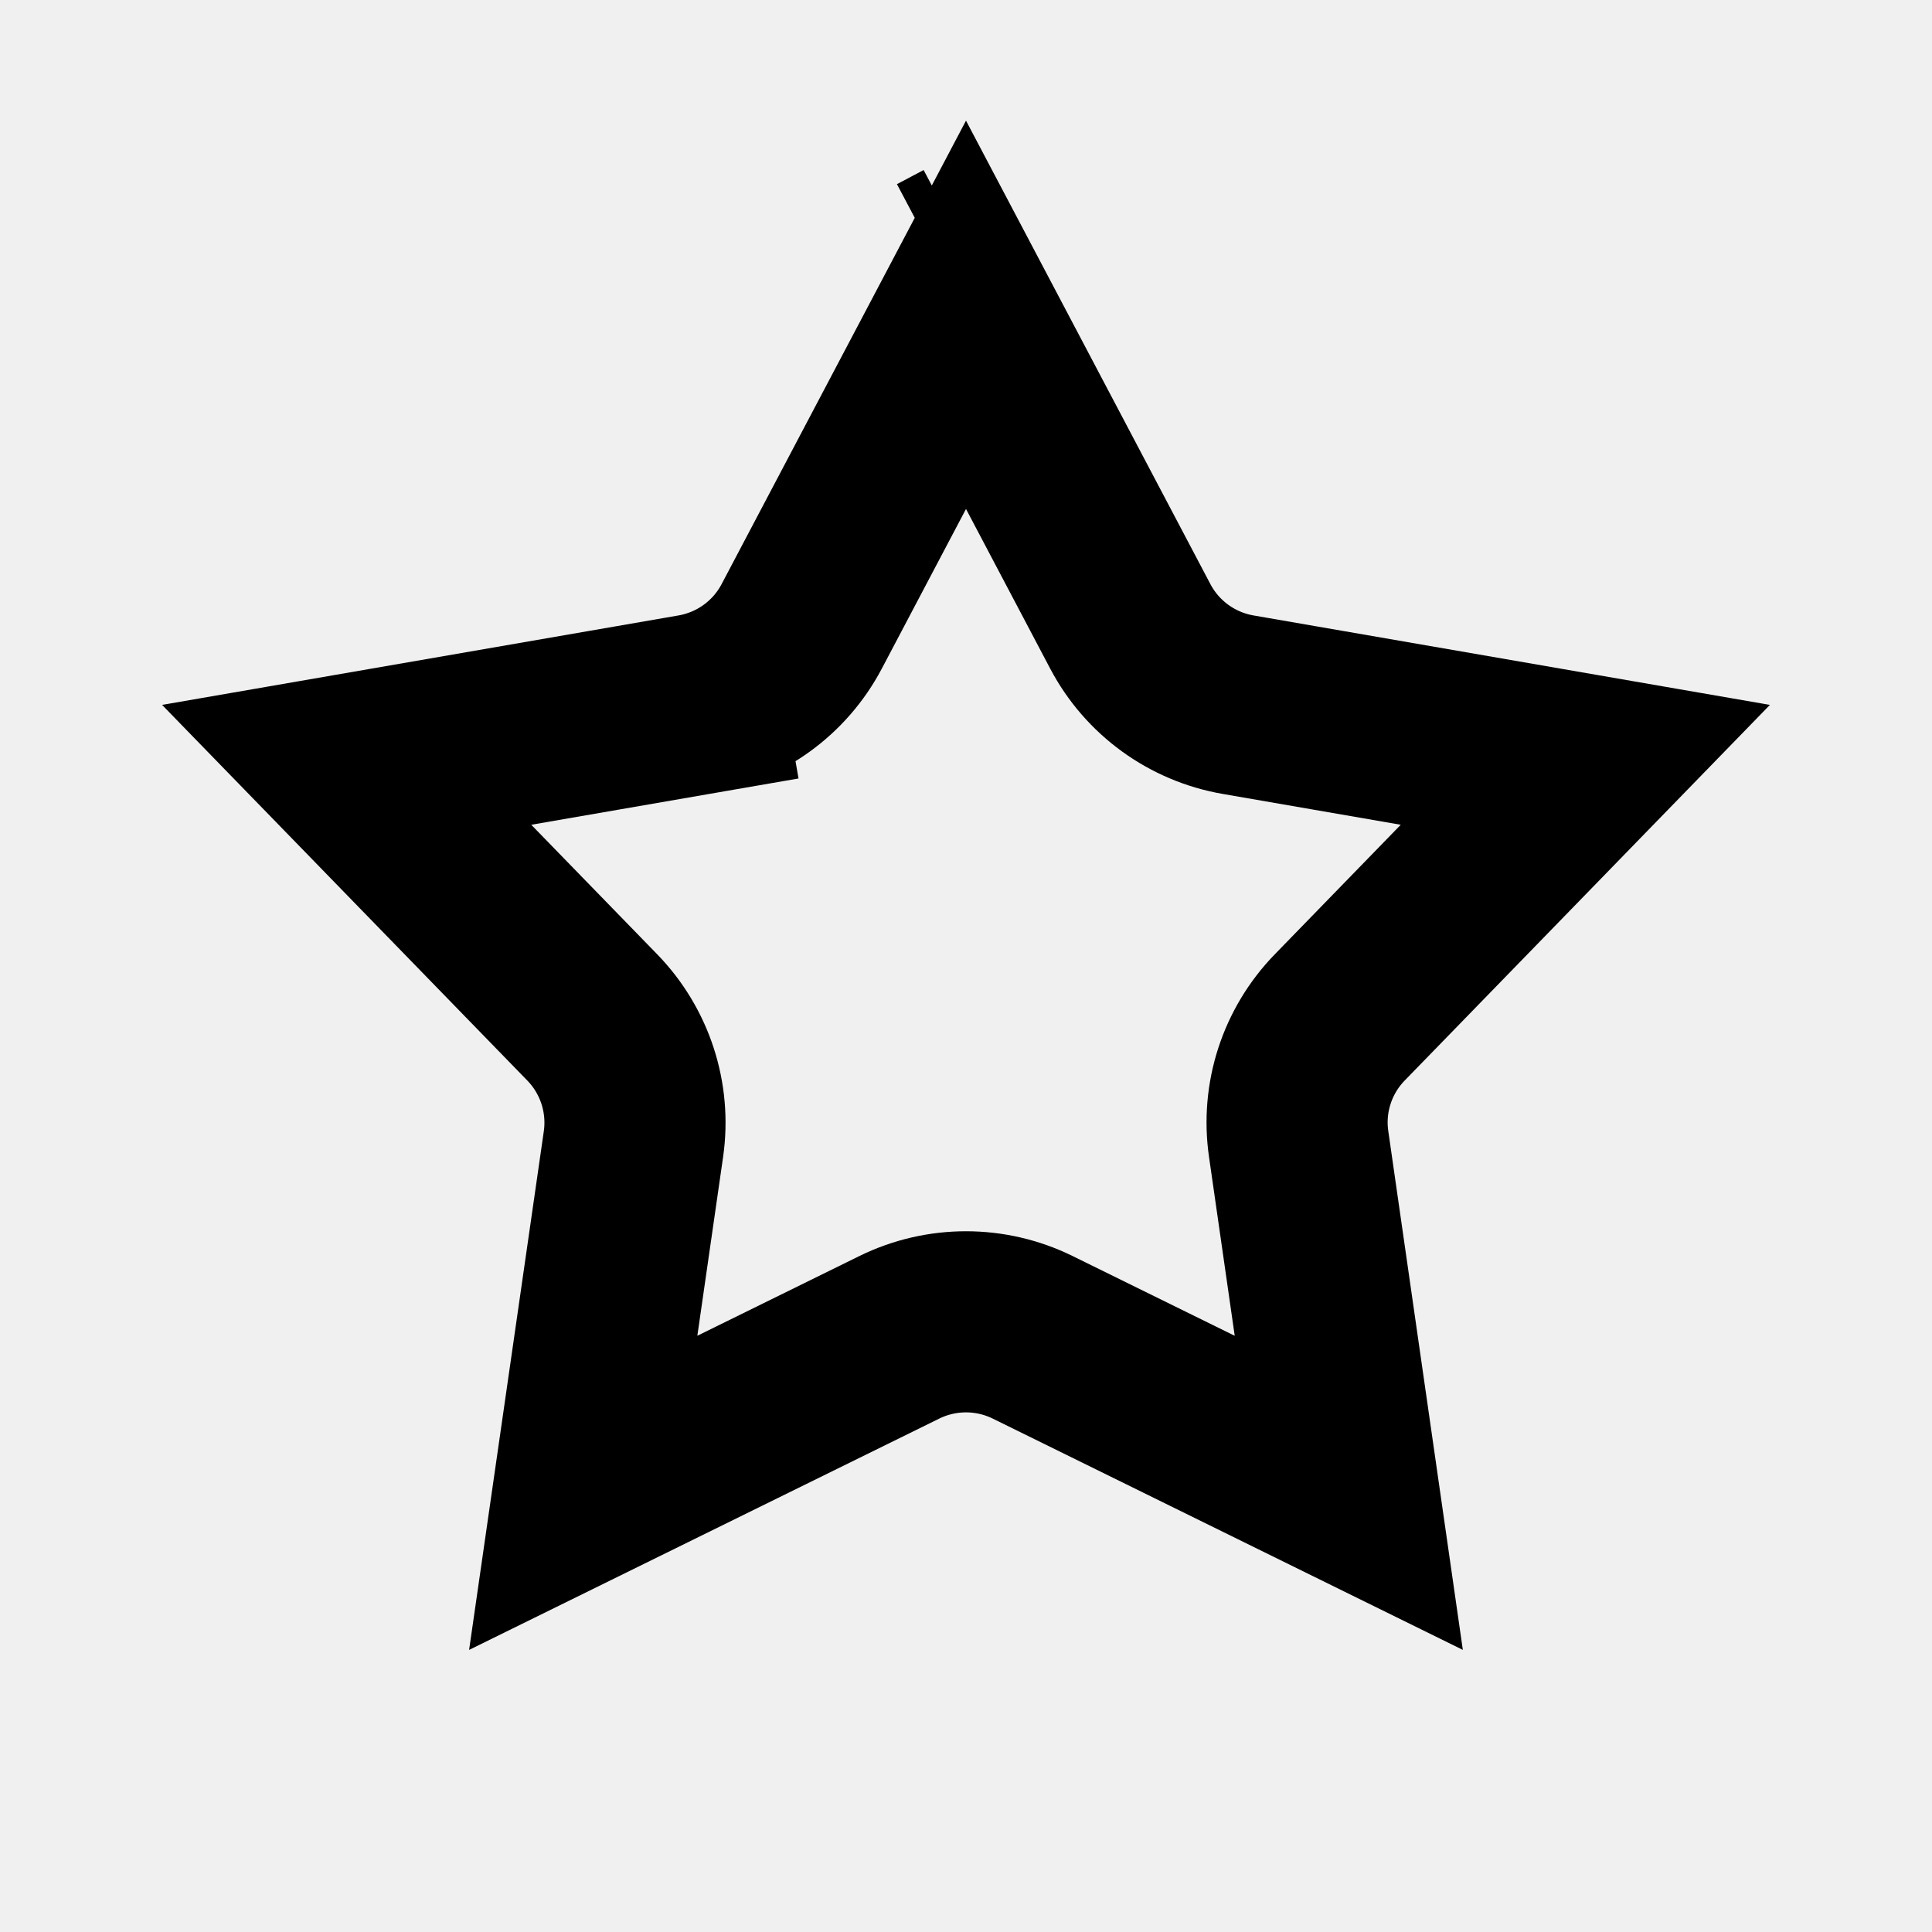
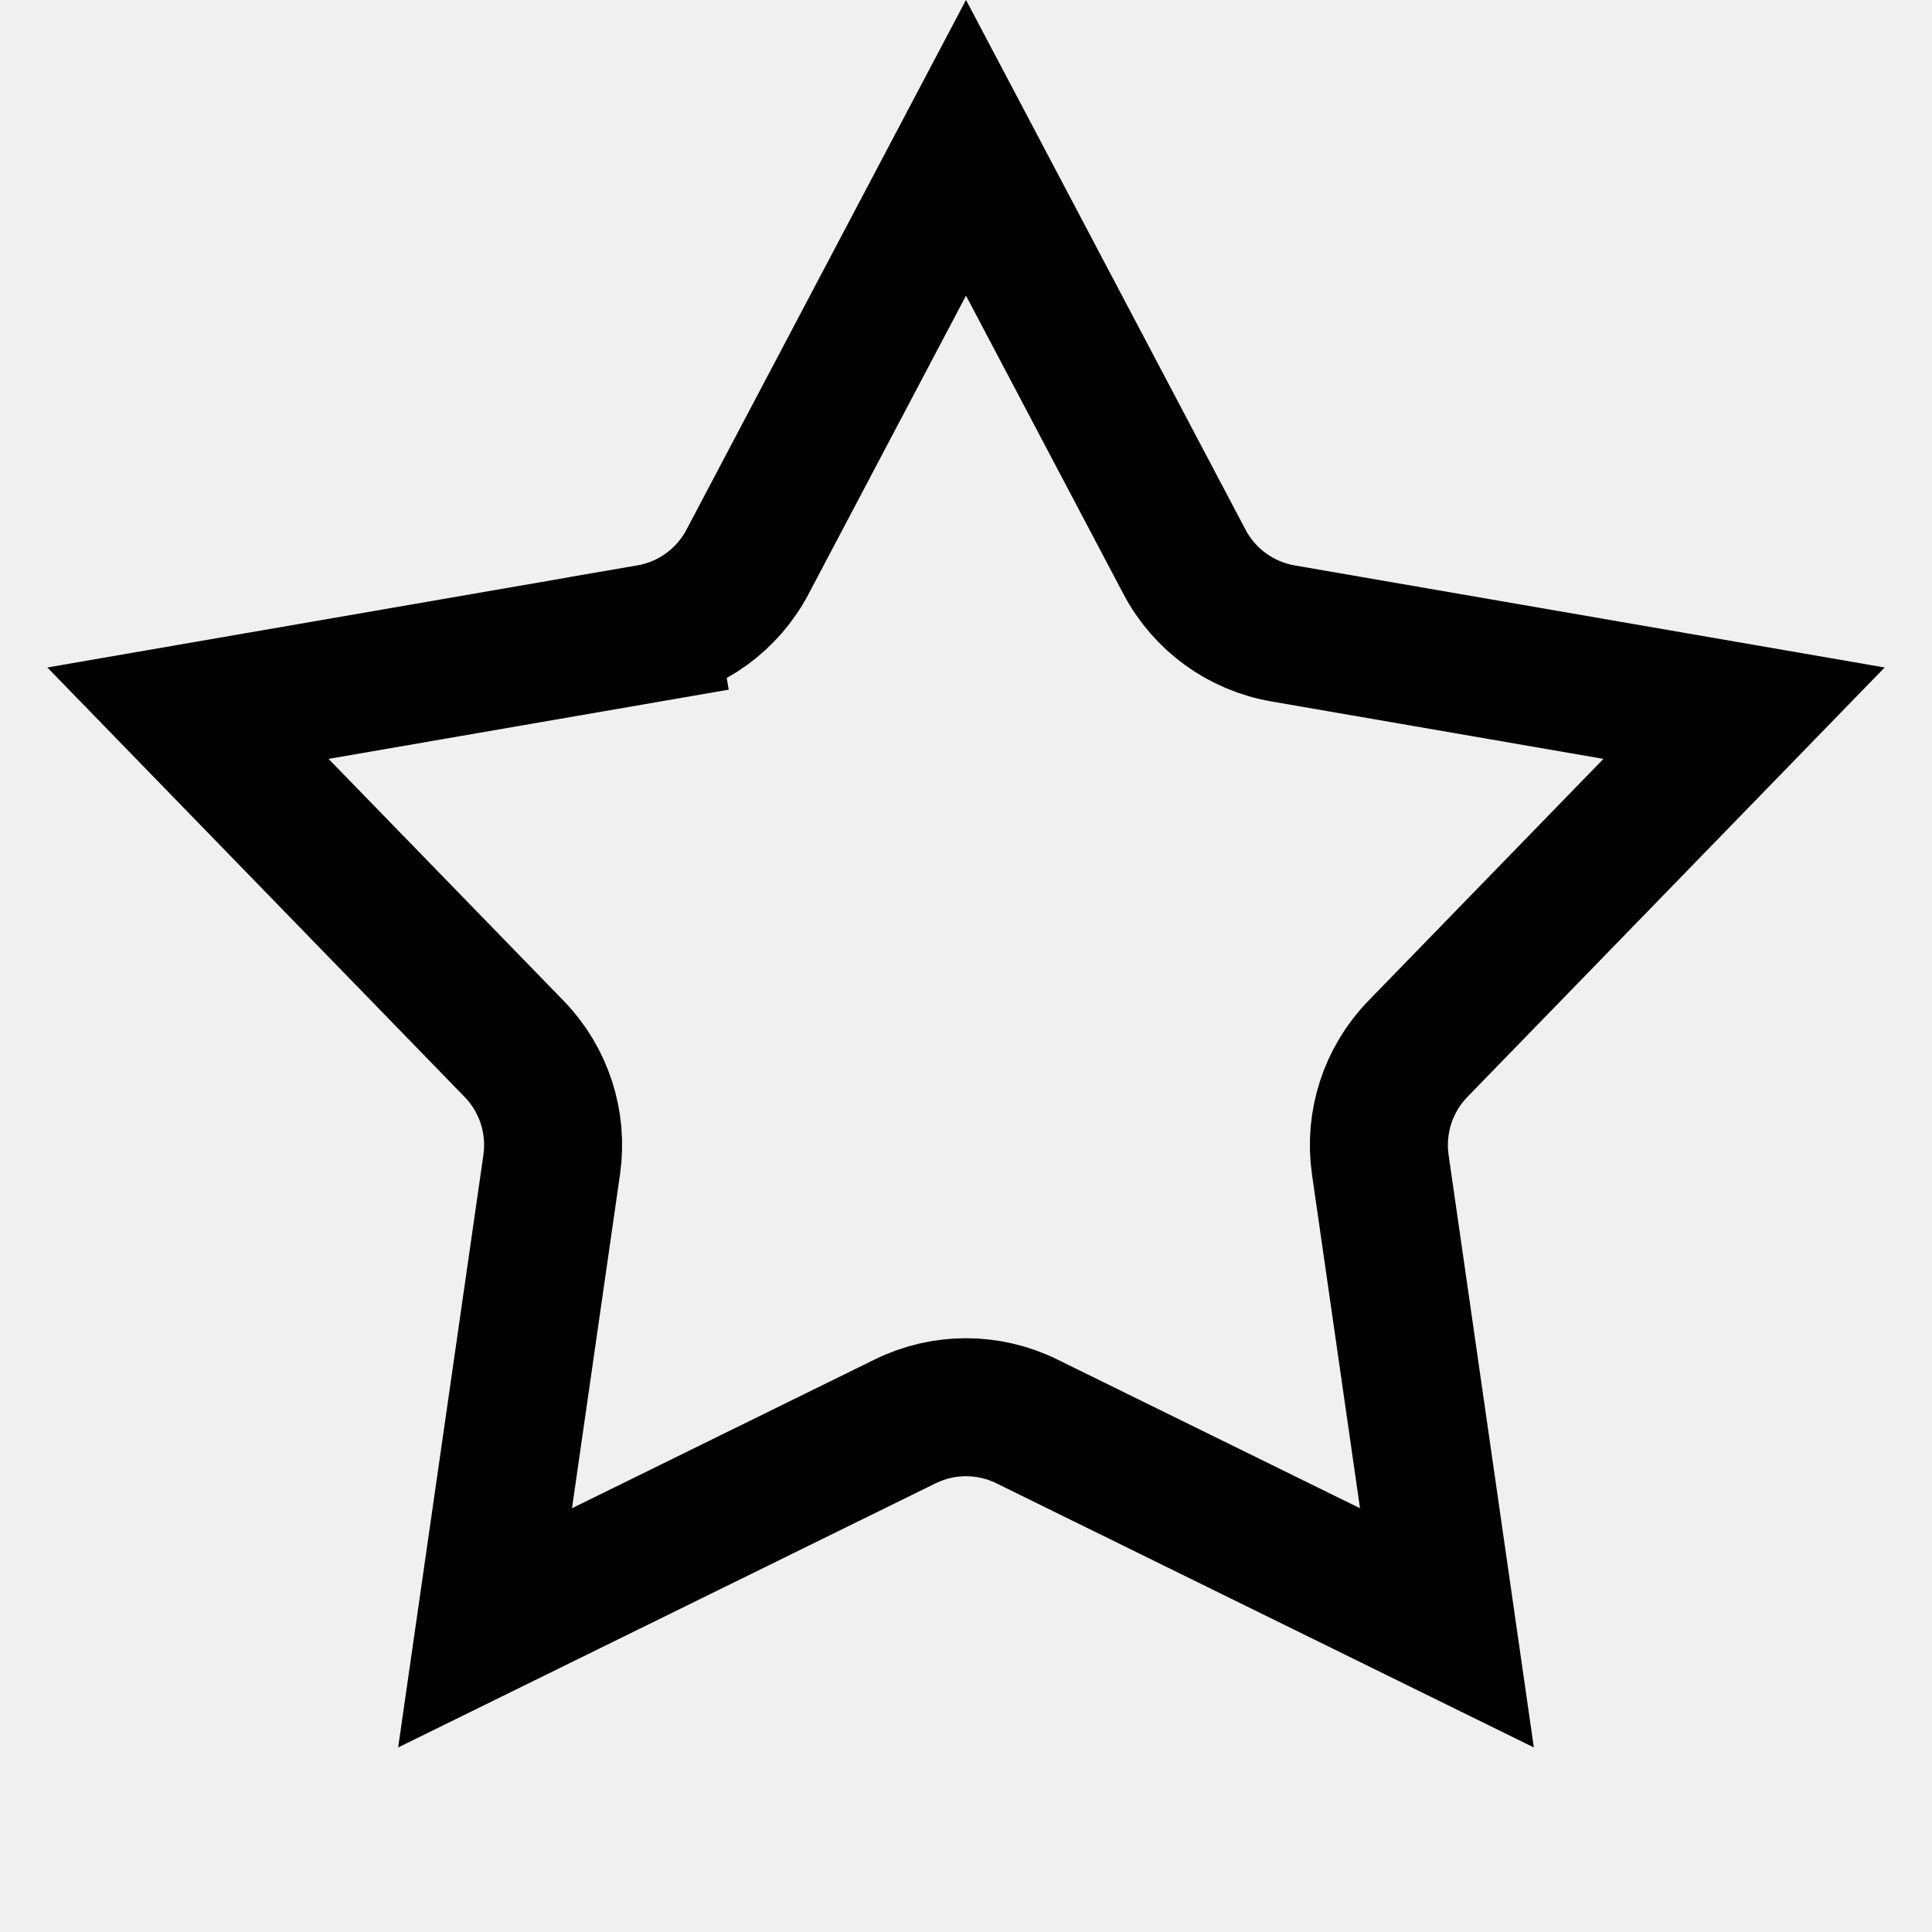
- <svg xmlns="http://www.w3.org/2000/svg" width="16" height="16" viewBox="0 0 16 16" fill="none">
-   <path d="M7.779 2.188L7.779 2.188C7.779 2.188 7.779 2.188 7.779 2.188L8 2.071L7.779 2.188ZM8 2.607L9.361 5.188C9.542 5.531 9.872 5.77 10.254 5.836L13.129 6.334L11.095 8.426C10.825 8.704 10.699 9.091 10.755 9.475L11.17 12.363L8.552 11.075C8.204 10.904 7.796 10.904 7.448 11.075L4.83 12.363L5.246 9.475C5.301 9.091 5.175 8.704 4.905 8.426L2.871 6.334L5.746 5.836L5.618 5.097L5.746 5.836C6.128 5.77 6.458 5.531 6.639 5.188L8 2.607ZM4.405 12.572C4.405 12.572 4.405 12.572 4.405 12.572L4.405 12.572Z" stroke="currentColor" stroke-width="1.5" fill="none" />
+ <svg xmlns="http://www.w3.org/2000/svg" width="14" height="14" viewBox="0 0 14 14" fill="none">
+   <g clip-path="url(#clip0_4_24794)">
+     <path d="M4.703 4.59L4.618 4.097L4.703 4.59C5.009 4.537 5.273 4.345 5.417 4.071L7 1.071L8.583 4.071C8.727 4.345 8.991 4.537 9.297 4.59L12.638 5.168L10.275 7.6C10.059 7.822 9.958 8.132 10.002 8.439L10.485 11.796L7.441 10.3C7.163 10.163 6.837 10.163 6.559 10.3L3.515 11.796L3.998 8.439C4.042 8.132 3.941 7.822 3.725 7.6L1.362 5.168L4.703 4.59Z" stroke="currentColor" fill="none" />
+   </g>
+   <defs>
+     <clipPath id="clip0_4_24794">
+       <rect width="14" height="14" fill="white" />
+     </clipPath>
+   </defs>
</svg>
